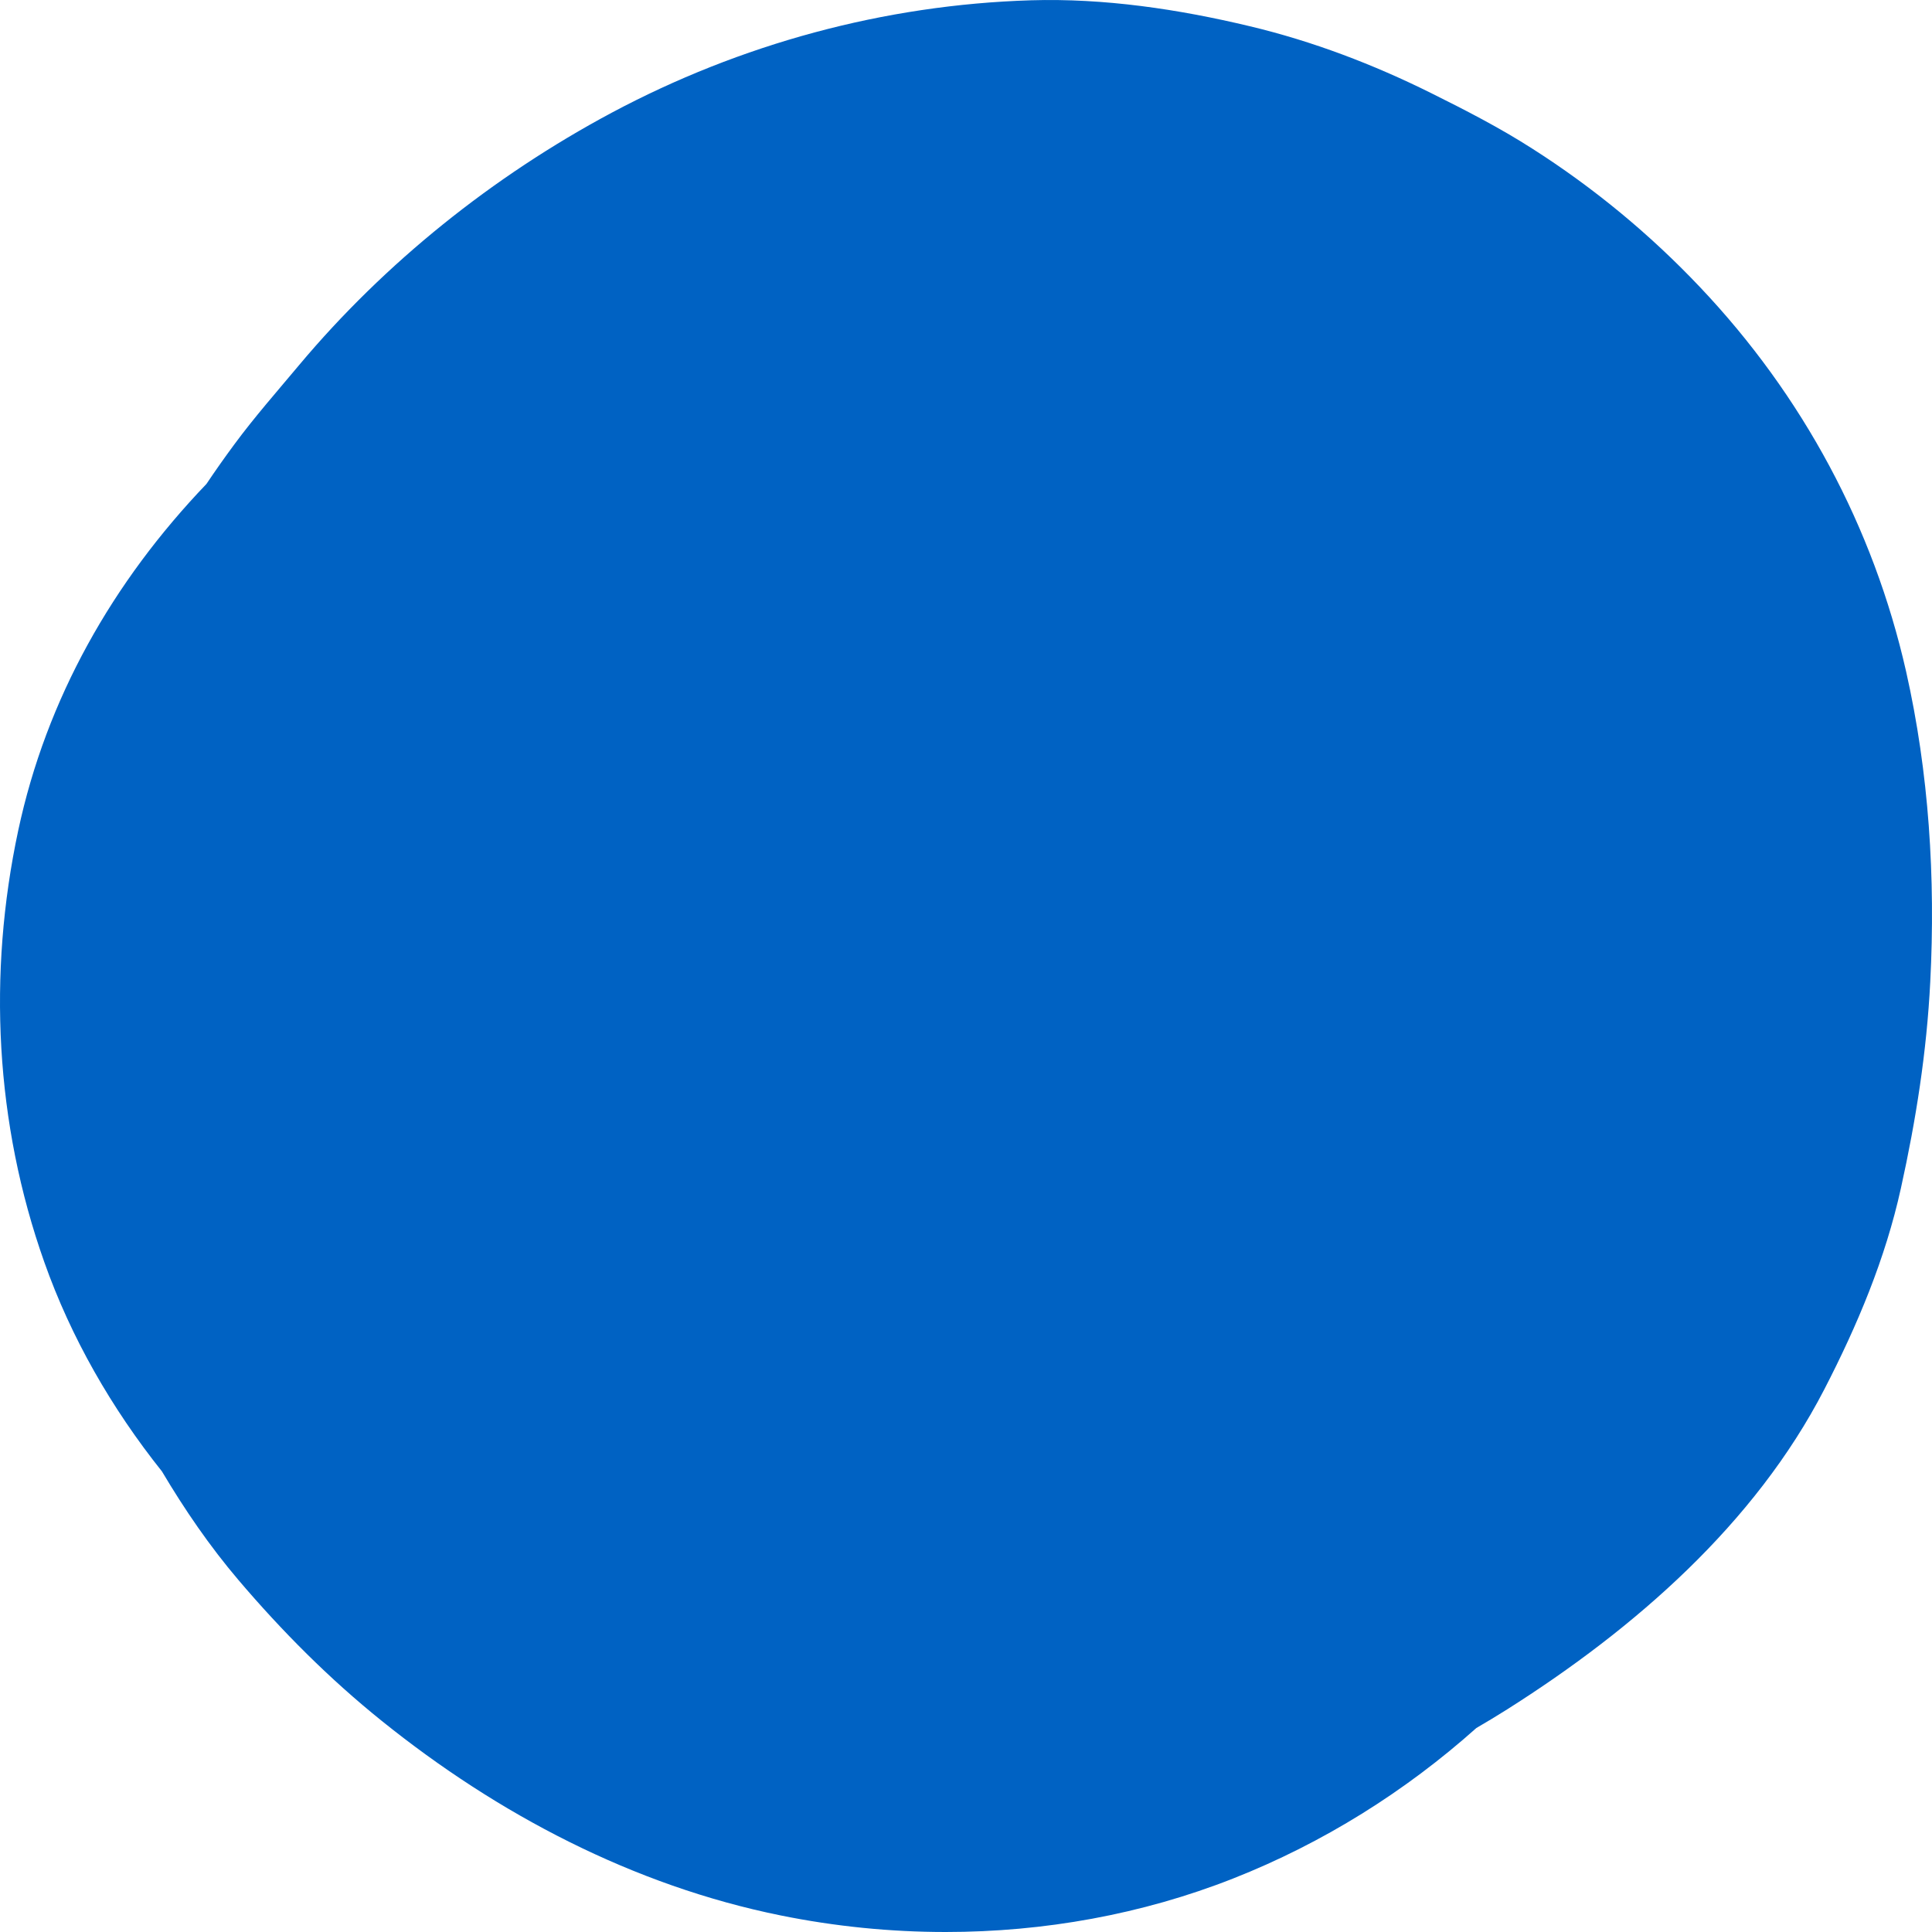
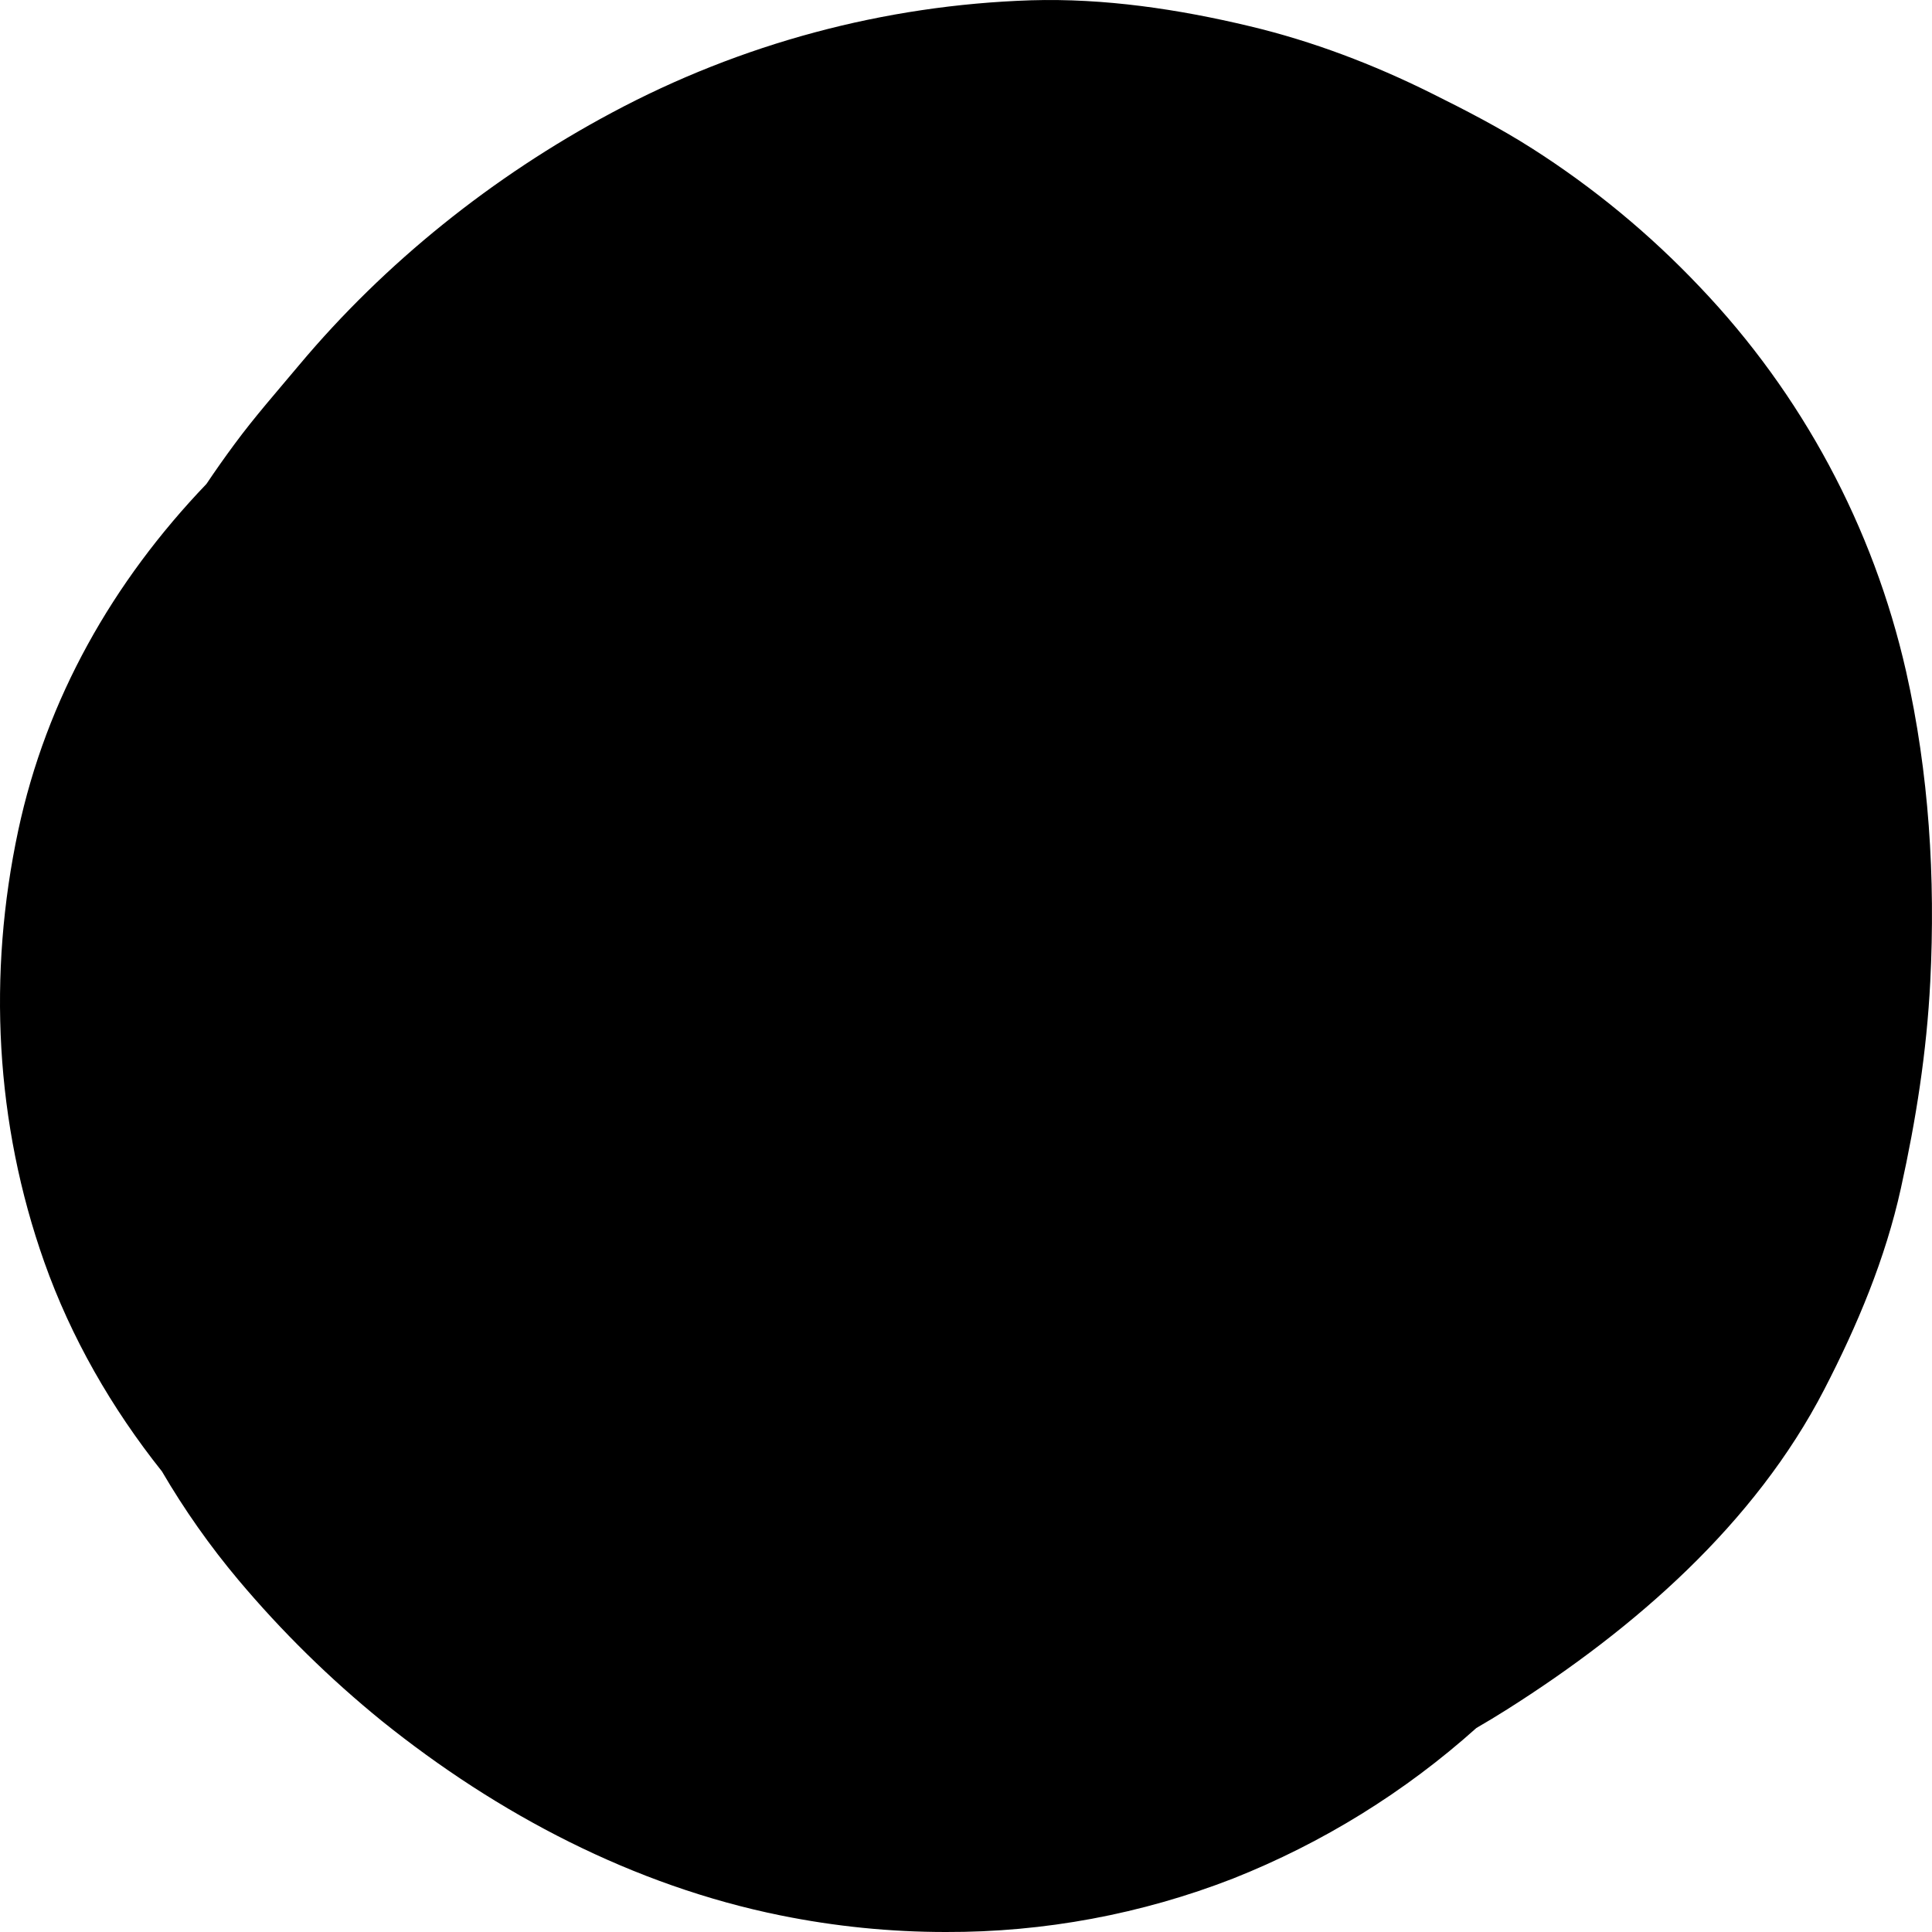
- <svg xmlns="http://www.w3.org/2000/svg" width="40px" height="40px" viewBox="0 0 40 40" version="1.1">
-   <g id="Sub-Atomic/Blobs/Blob-1" stroke="none" stroke-width="1" fill="none" fill-rule="evenodd">
-     <path d="M16.168,39.658 C13.111,39.04 10.302,37.559 7.906,35.631 C6.817,34.756 5.84,33.774 4.938,32.714 C4.339,32.01 3.821,31.252 3.353,30.464 C2.309,29.155 1.469,27.692 0.917,26.13 C-0.101,23.257 -0.257,20.166 0.377,17.196 C0.96,14.466 2.334,12.045 4.274,10.02 C4.459,9.744 4.651,9.472 4.849,9.204 C5.27,8.633 5.74,8.1 6.195,7.556 C7.972,5.437 10.202,3.651 12.662,2.335 C15.329,0.912 18.305,0.099 21.343,0.006 C22.862,-0.04 24.4,0.19 25.871,0.542 C27.175,0.852 28.434,1.333 29.627,1.926 C30.347,2.284 31.048,2.644 31.724,3.077 C33,3.891 34.159,4.849 35.194,5.942 C37.323,8.187 38.787,10.915 39.463,13.899 C39.938,16.004 40.074,18.175 39.964,20.326 C39.891,21.774 39.669,23.186 39.356,24.602 C39.034,26.062 38.456,27.437 37.77,28.766 C36.334,31.548 33.845,33.72 31.202,35.392 C30.993,35.524 30.781,35.652 30.567,35.776 C29.094,37.091 27.393,38.158 25.532,38.892 C23.643,39.637 21.612,40 19.579,40 C18.434,40 17.289,39.885 16.168,39.658 Z" id="Blob" fill="#0062C3" />
+ <svg xmlns="http://www.w3.org/2000/svg" width="40" height="40" viewBox="0 0 40 40">
+   <g id="Sub-Atomic/Blobs/Blob-1" stroke="none" stroke-width="1" fill-rule="evenodd">
+     <path d="M16.168 39.658c-3.057-.618-5.866-2.1-8.262-4.027a22.013 22.013 0 0 1-2.968-2.917 16.242 16.242 0 0 1-1.585-2.25C2.31 29.154 1.47 27.692.917 26.13c-1.018-2.873-1.174-5.964-.54-8.934.583-2.73 1.957-5.151 3.897-7.176.185-.276.377-.548.575-.816.42-.571.891-1.104 1.346-1.648 1.777-2.12 4.007-3.905 6.467-5.22a19.748 19.748 0 0 1 8.681-2.33c1.52-.046 3.057.184 4.528.536 1.304.31 2.563.791 3.756 1.384.72.358 1.42.718 2.097 1.15a18.408 18.408 0 0 1 3.47 2.866 16.972 16.972 0 0 1 4.269 7.957c.475 2.105.61 4.276.501 6.427-.073 1.448-.295 2.86-.608 4.276-.322 1.46-.9 2.835-1.586 4.164-1.436 2.782-3.925 4.954-6.568 6.626-.209.132-.42.26-.635.384a16.865 16.865 0 0 1-5.035 3.116A16.252 16.252 0 0 1 19.579 40c-1.145 0-2.29-.115-3.41-.342Z" id="Blob" />
  </g>
</svg>
